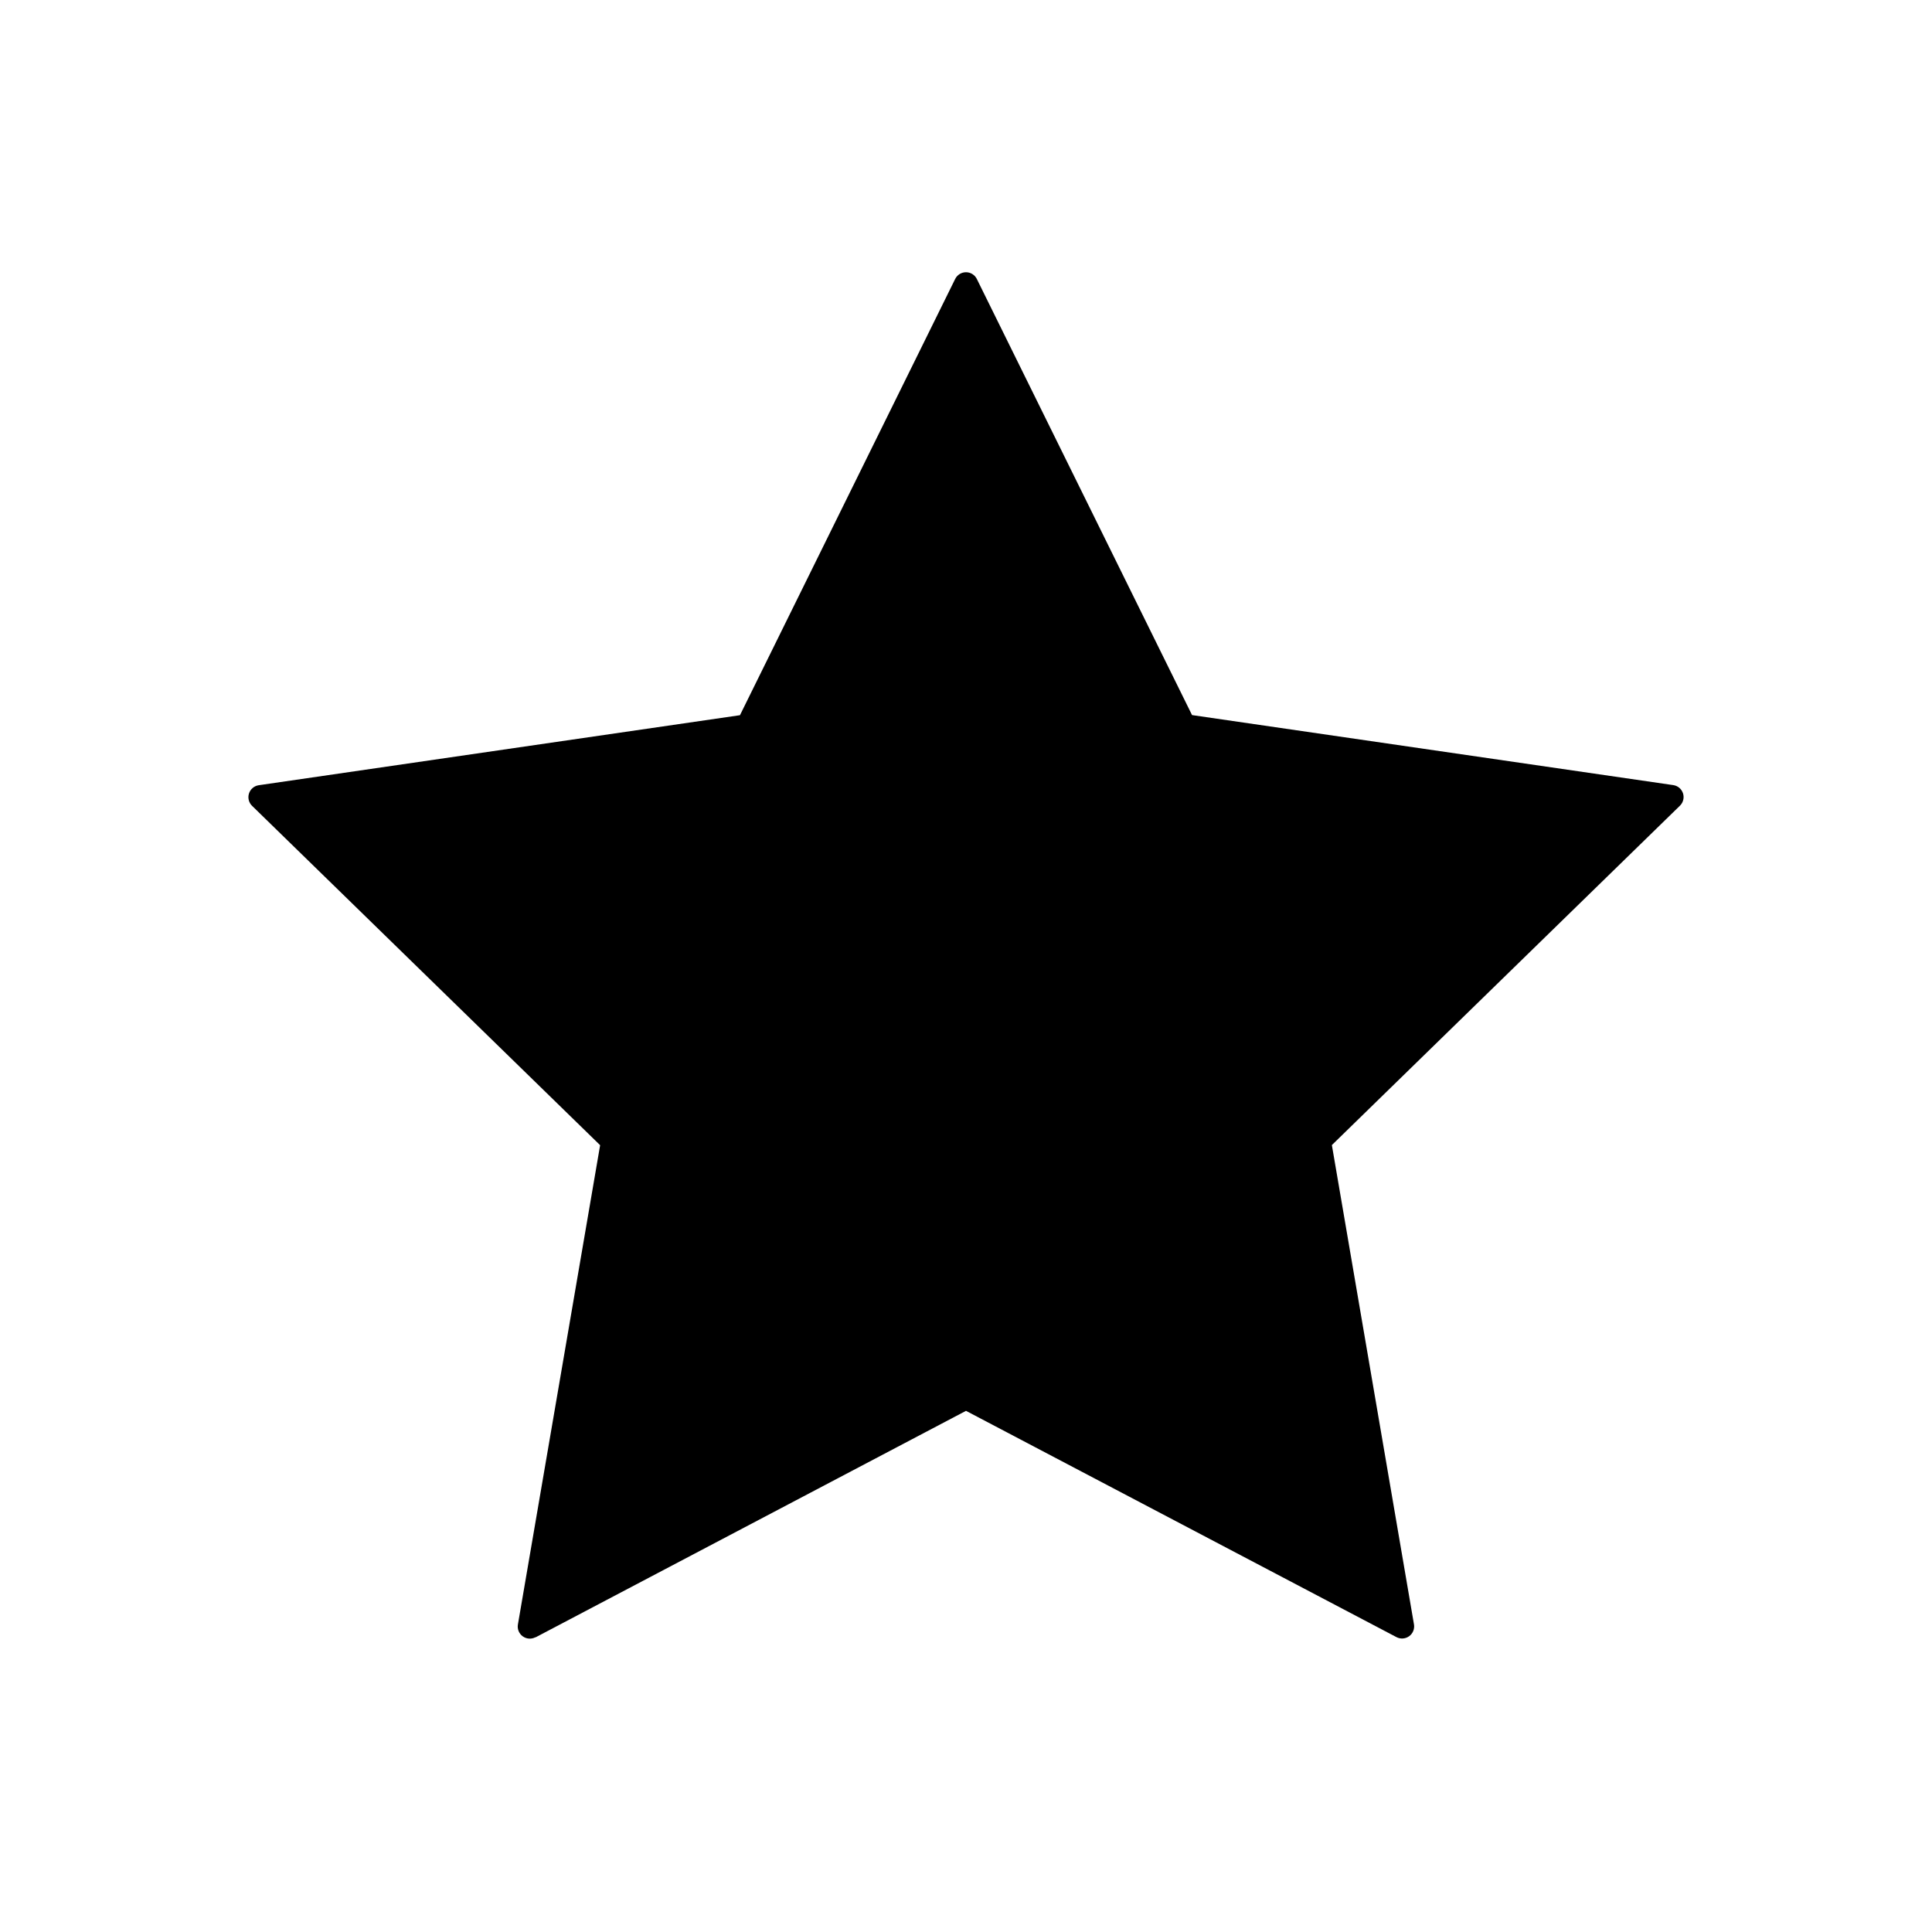
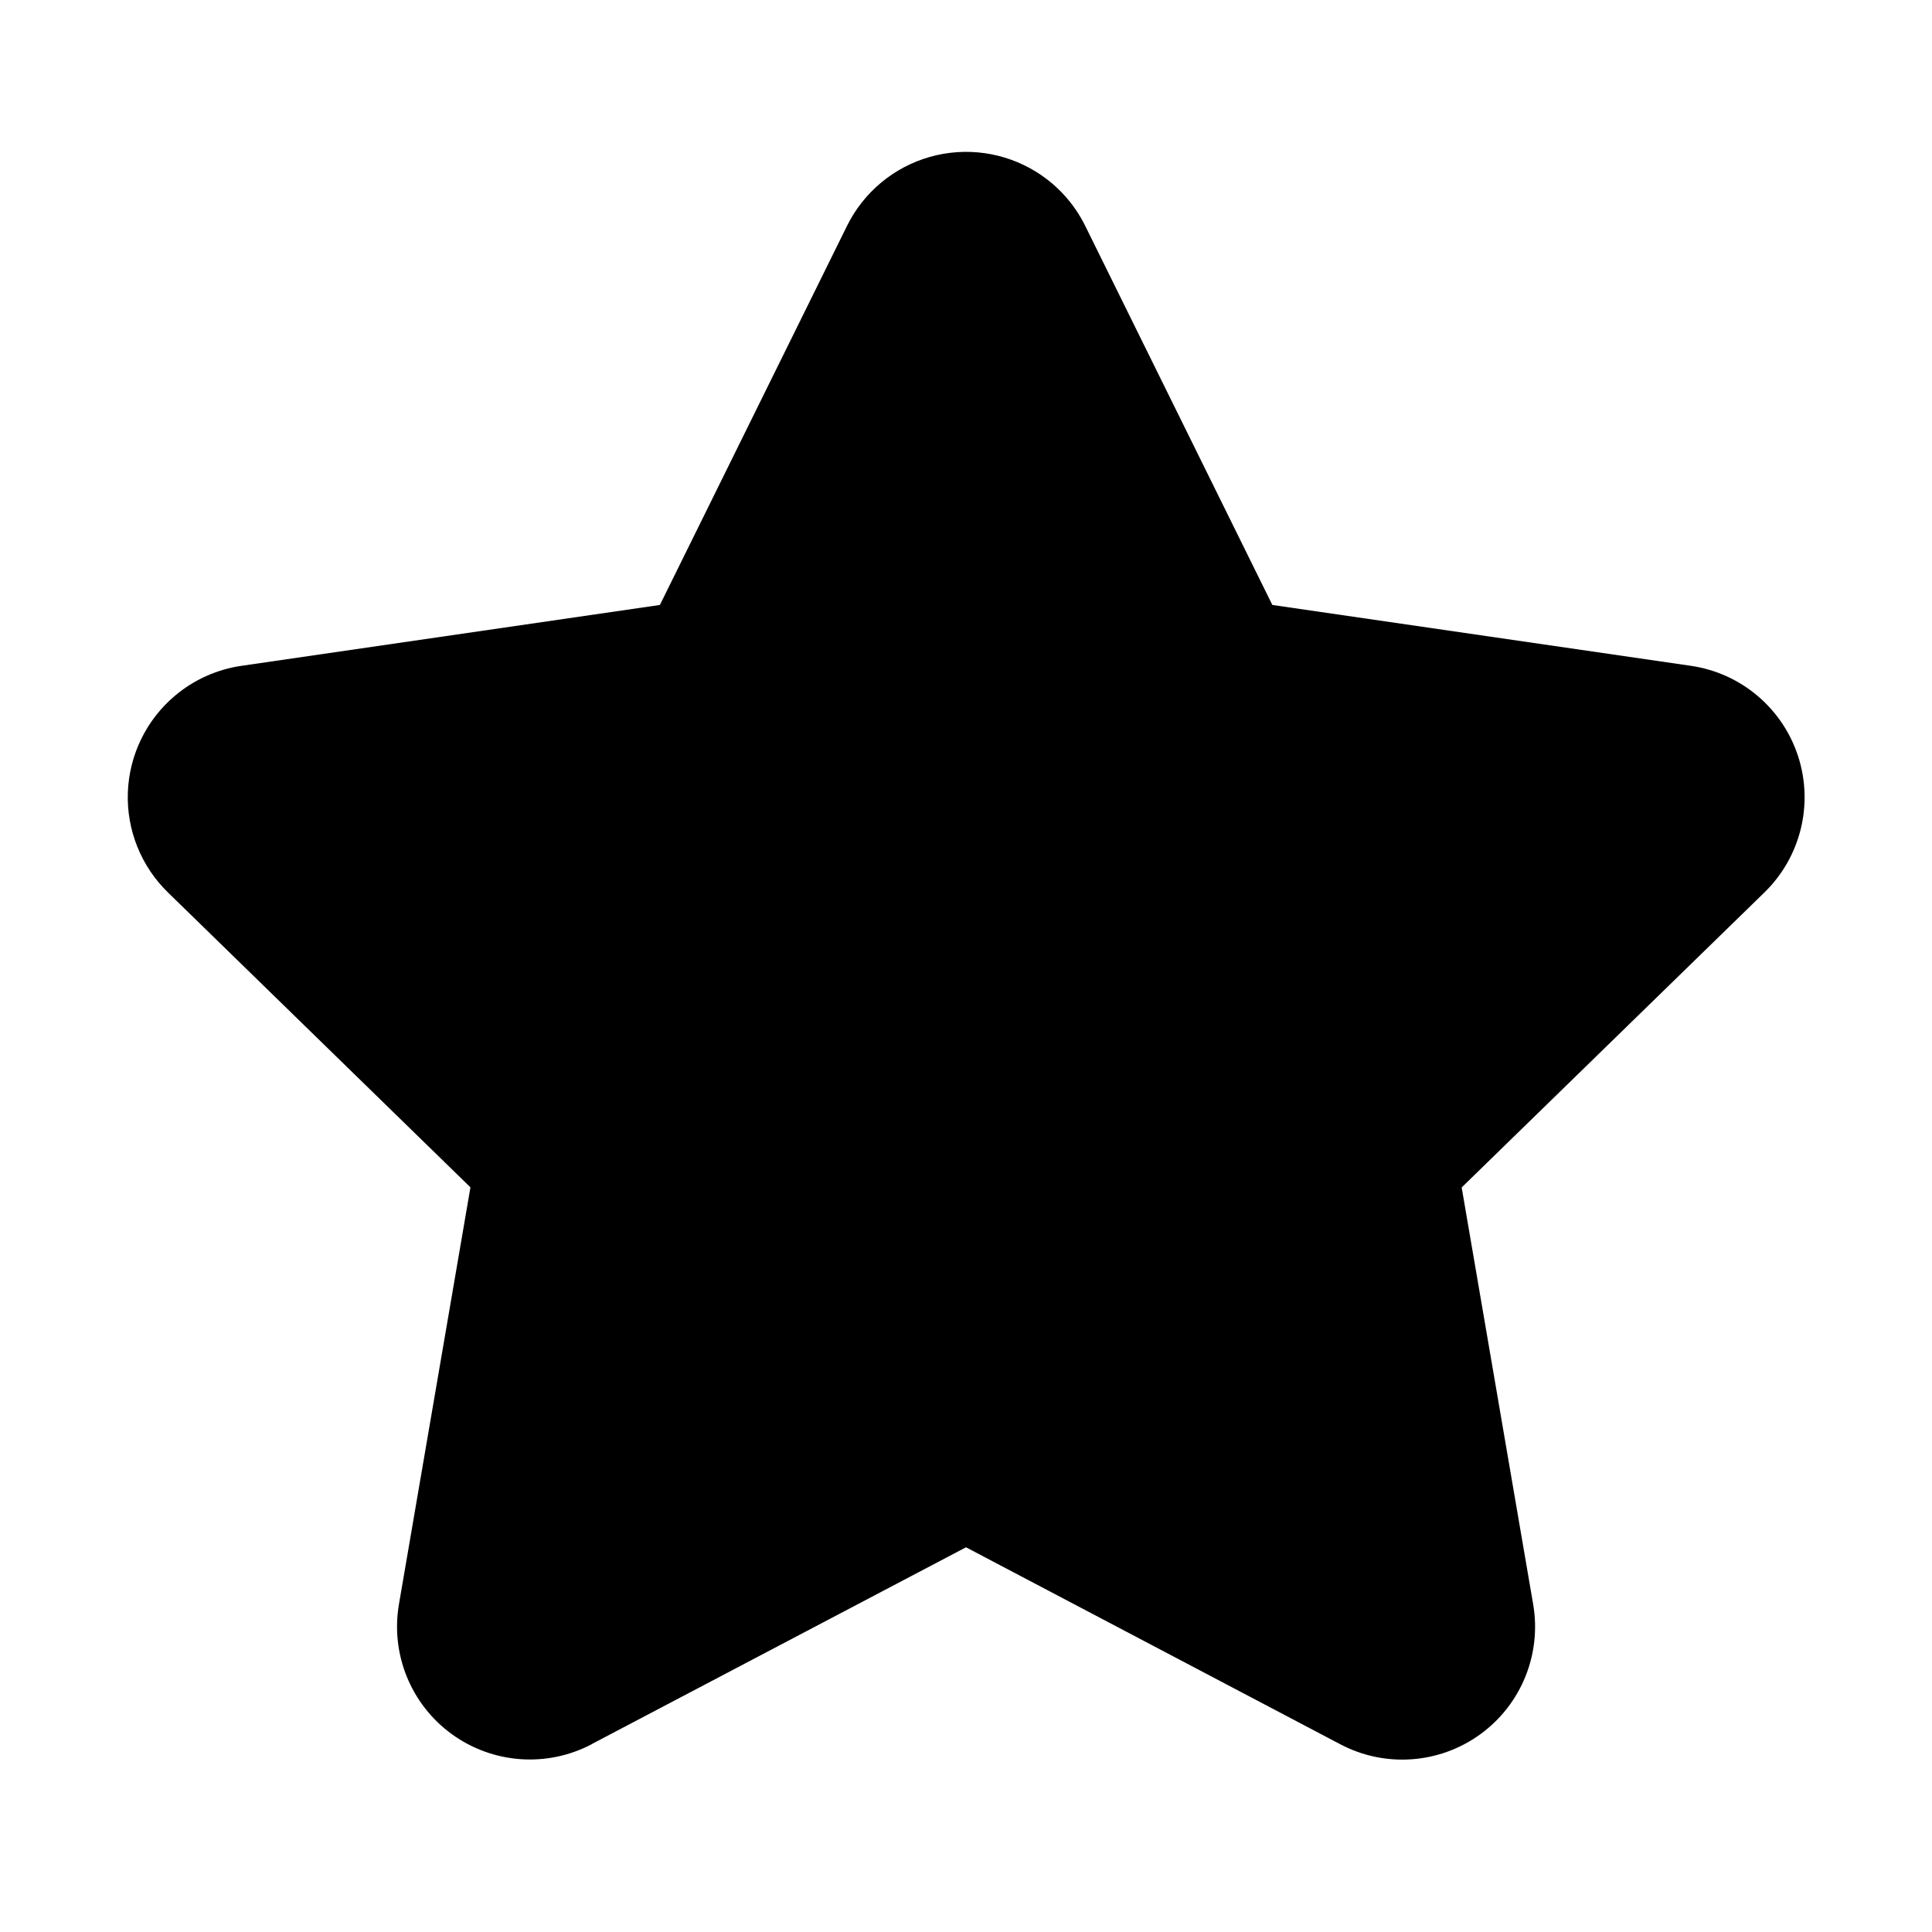
<svg xmlns="http://www.w3.org/2000/svg" viewBox="0 0 1024 1024">
-   <path fill="currentColor" d="M283.84 867.84 512 747.776l228.16 119.936a6.4 6.4 0 0 0 9.28-6.72l-43.52-254.08 184.512-179.904a6.4 6.4 0 0 0-3.52-10.88l-255.104-37.12L517.76 147.904a6.4 6.4 0 0 0-11.52 0L392.192 379.072l-255.104 37.12a6.4 6.4 0 0 0-3.52 10.88L318.08 606.976l-43.584 254.08a6.4 6.4 0 0 0 9.28 6.72z" />
+   <path fill="currentColor" d="M313.6 924.48a70.4 70.4 0 0 1-74.152-5.365 70.4 70.4 0 0 1-27.992-68.875l37.888-220.928L88.96 472.96a70.4 70.4 0 0 1 3.788-104.225A70.4 70.4 0 0 1 128 352.896l221.76-32.256 99.2-200.96a70.4 70.4 0 0 1 100.246-28.595 70.4 70.4 0 0 1 25.962 28.595l99.2 200.96 221.824 32.256a70.4 70.4 0 0 1 39.04 120.064L774.72 629.376l37.888 220.928a70.4 70.4 0 0 1-102.144 74.24L512 820.096l-198.4 104.32z" />
</svg>
